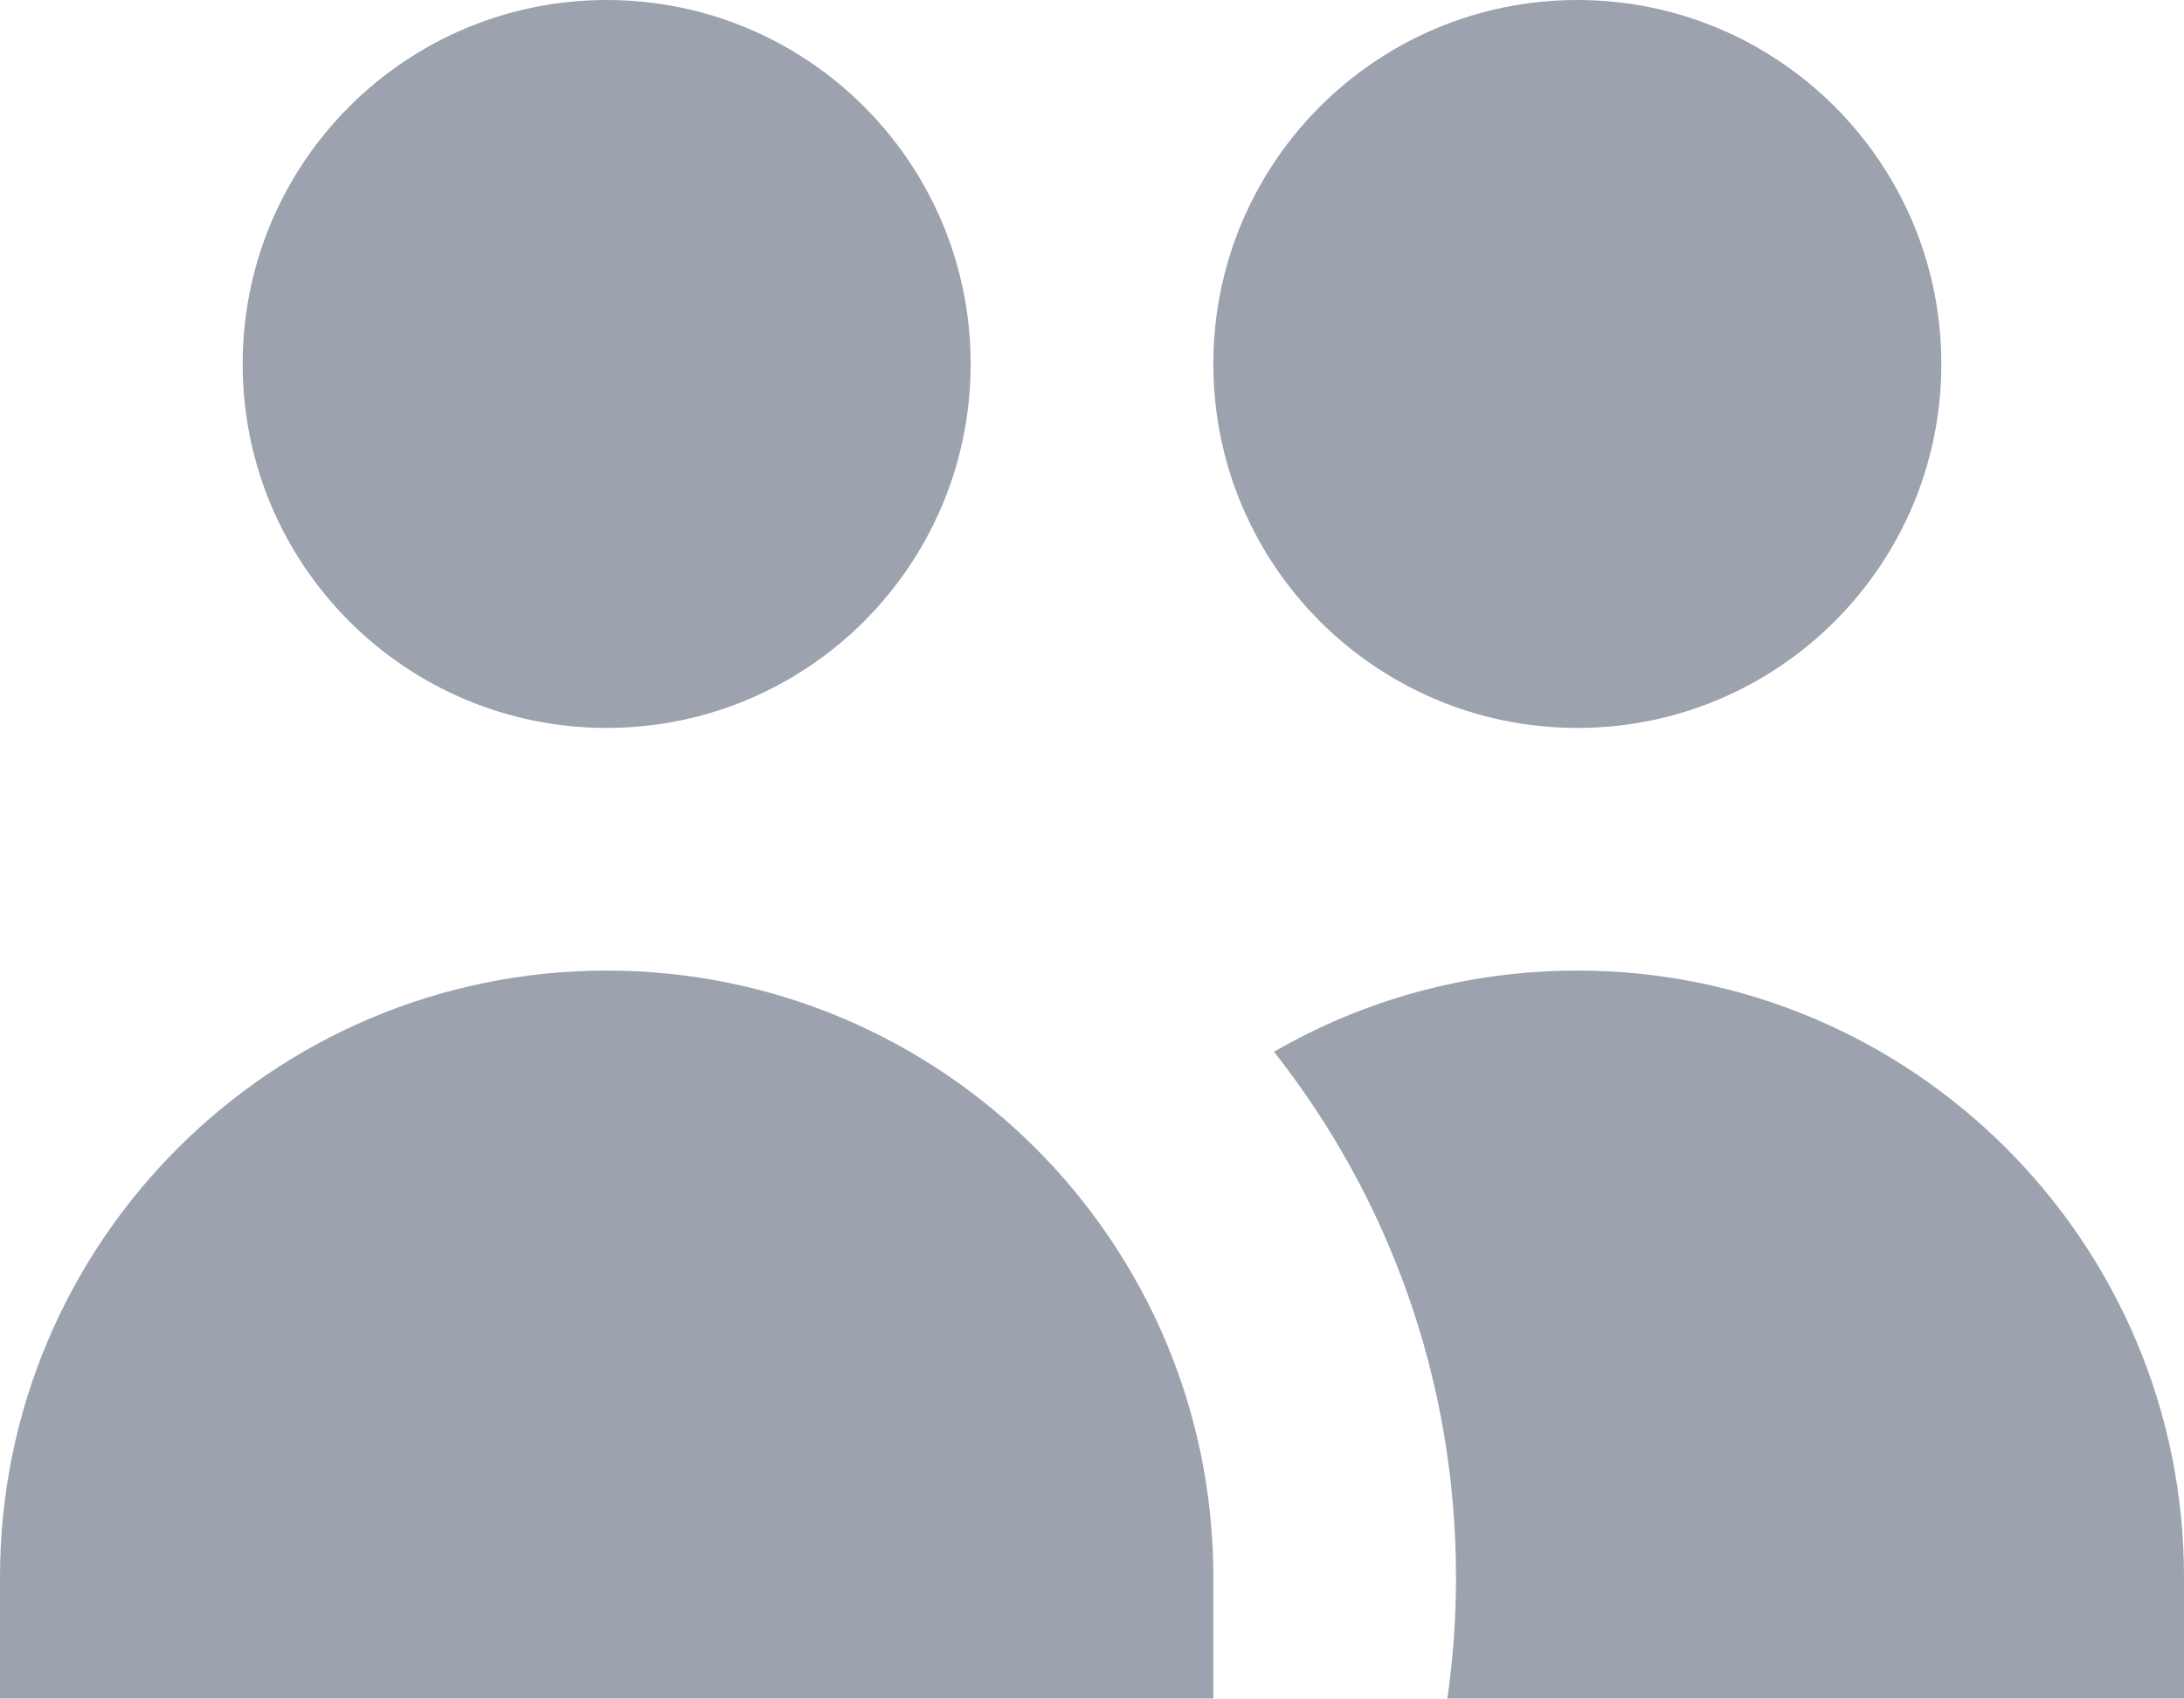
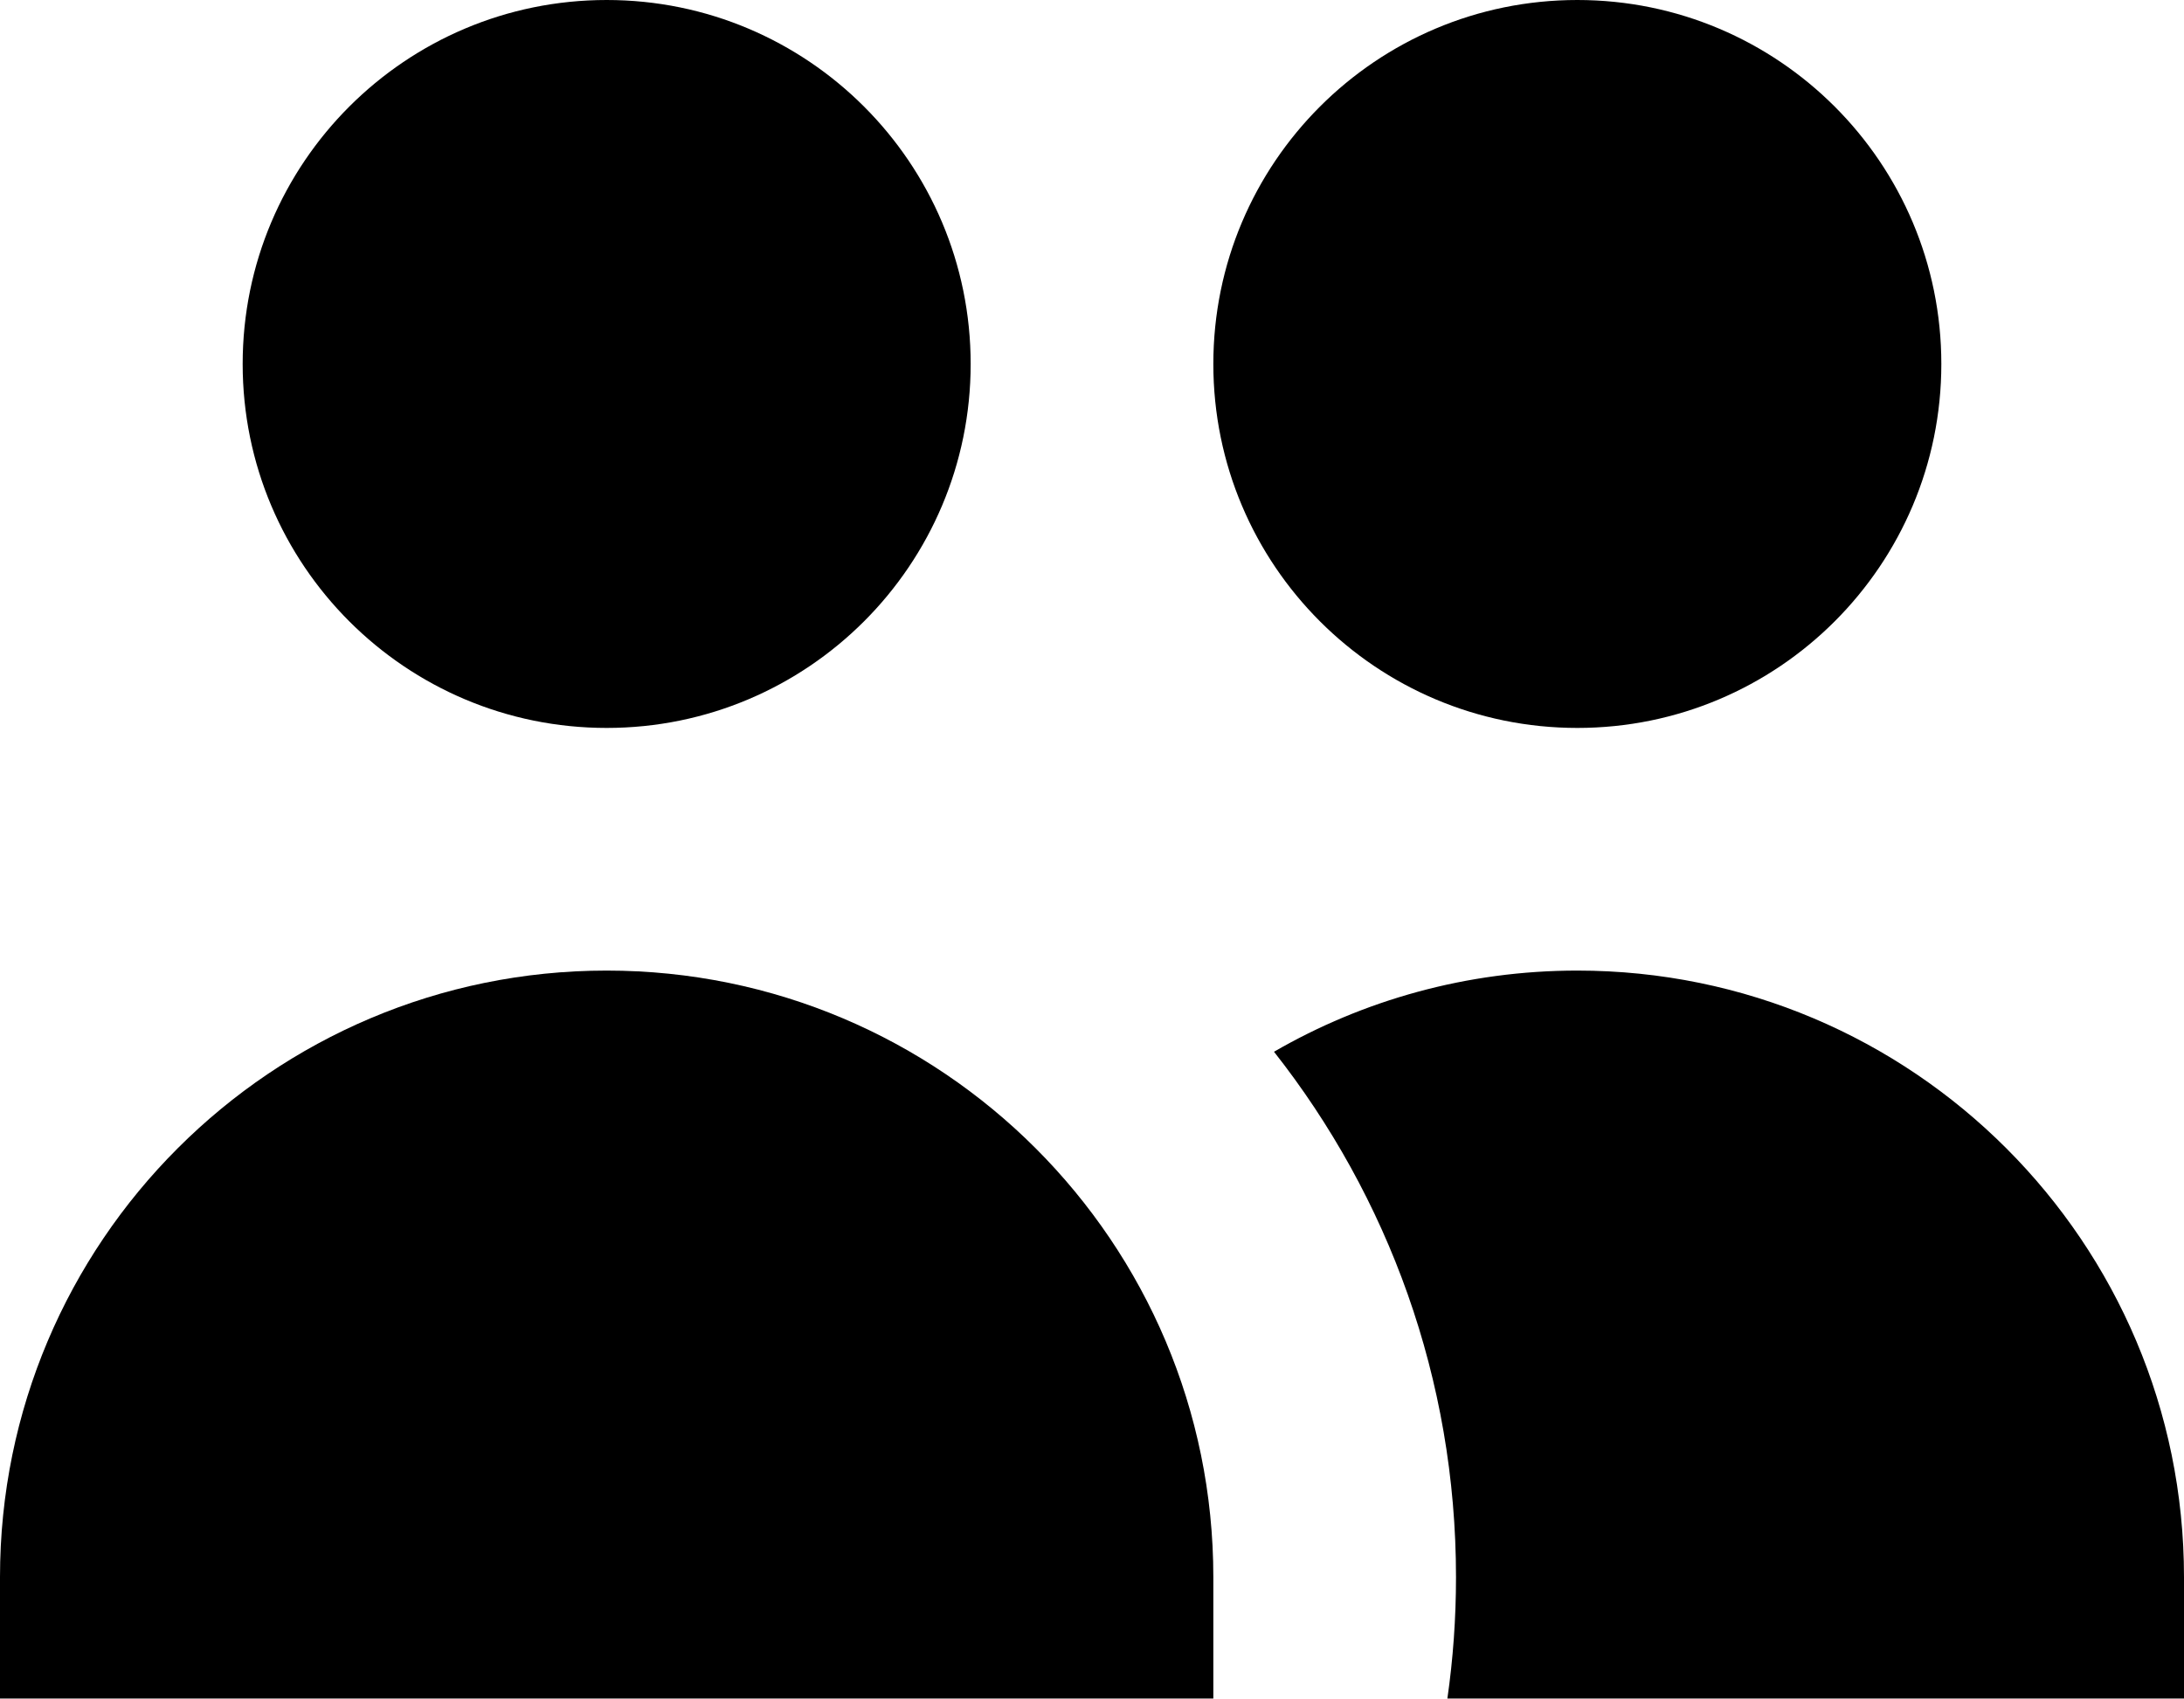
<svg xmlns="http://www.w3.org/2000/svg" viewBox="0 0 18 14">
-   <path d="M8 3C8 4.657 6.657 6 5 6C3.343 6 2 4.657 2 3C2 1.343 3.343 0 5 0C6.657 0 8 1.343 8 3Z" fill="#9CA3AF" />
-   <path d="M16 3C16 4.657 14.657 6 13 6C11.343 6 10 4.657 10 3C10 1.343 11.343 0 13 0C14.657 0 16 1.343 16 3Z" fill="#9CA3AF" />
-   <path d="M11.929 14C11.976 13.673 12 13.339 12 13C12 11.365 11.439 9.861 10.5 8.669C11.235 8.244 12.089 8 13 8C15.761 8 18 10.239 18 13V14H11.929Z" fill="#9CA3AF" />
-   <path d="M5 8C7.761 8 10 10.239 10 13V14H0V13C0 10.239 2.239 8 5 8Z" fill="#9CA3AF" />
+   <path d="M8 3C8 4.657 6.657 6 5 6C3.343 6 2 4.657 2 3C2 1.343 3.343 0 5 0C6.657 0 8 1.343 8 3Z" />
+   <path d="M16 3C16 4.657 14.657 6 13 6C11.343 6 10 4.657 10 3C10 1.343 11.343 0 13 0C14.657 0 16 1.343 16 3Z" />
+   <path d="M11.929 14C11.976 13.673 12 13.339 12 13C12 11.365 11.439 9.861 10.5 8.669C11.235 8.244 12.089 8 13 8C15.761 8 18 10.239 18 13V14H11.929Z" />
+   <path d="M5 8C7.761 8 10 10.239 10 13V14H0V13C0 10.239 2.239 8 5 8Z" />
</svg>
